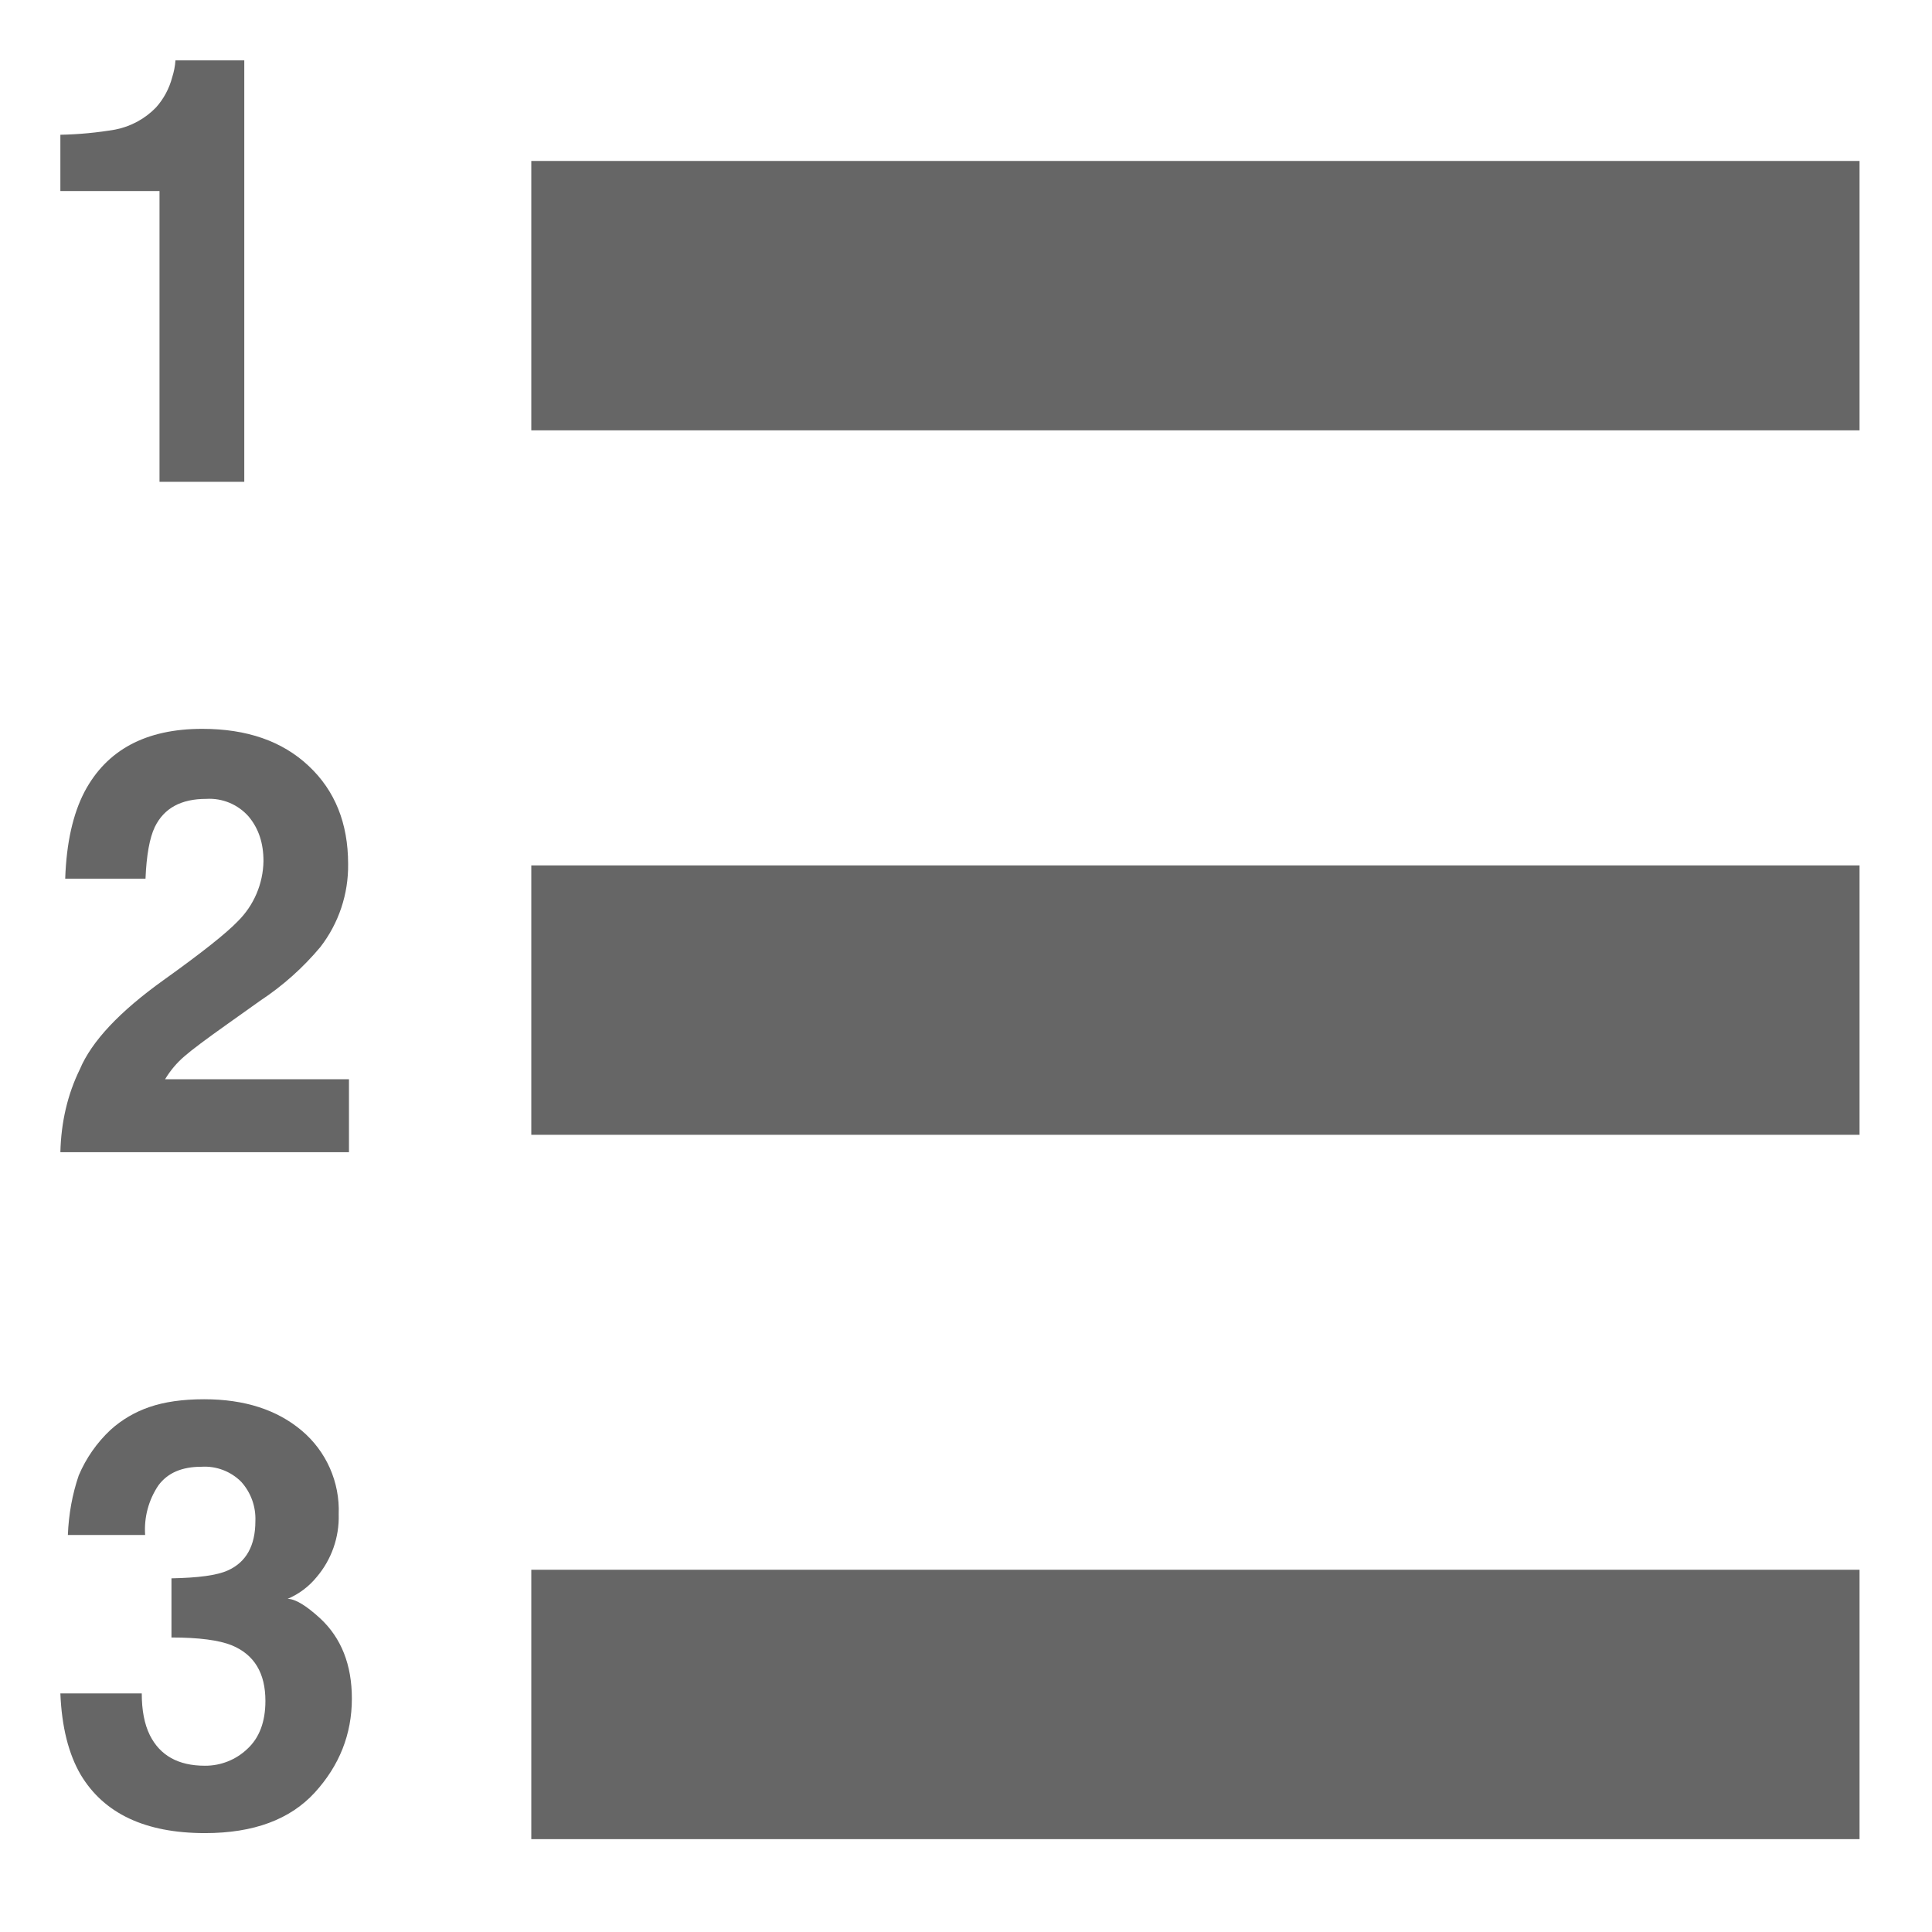
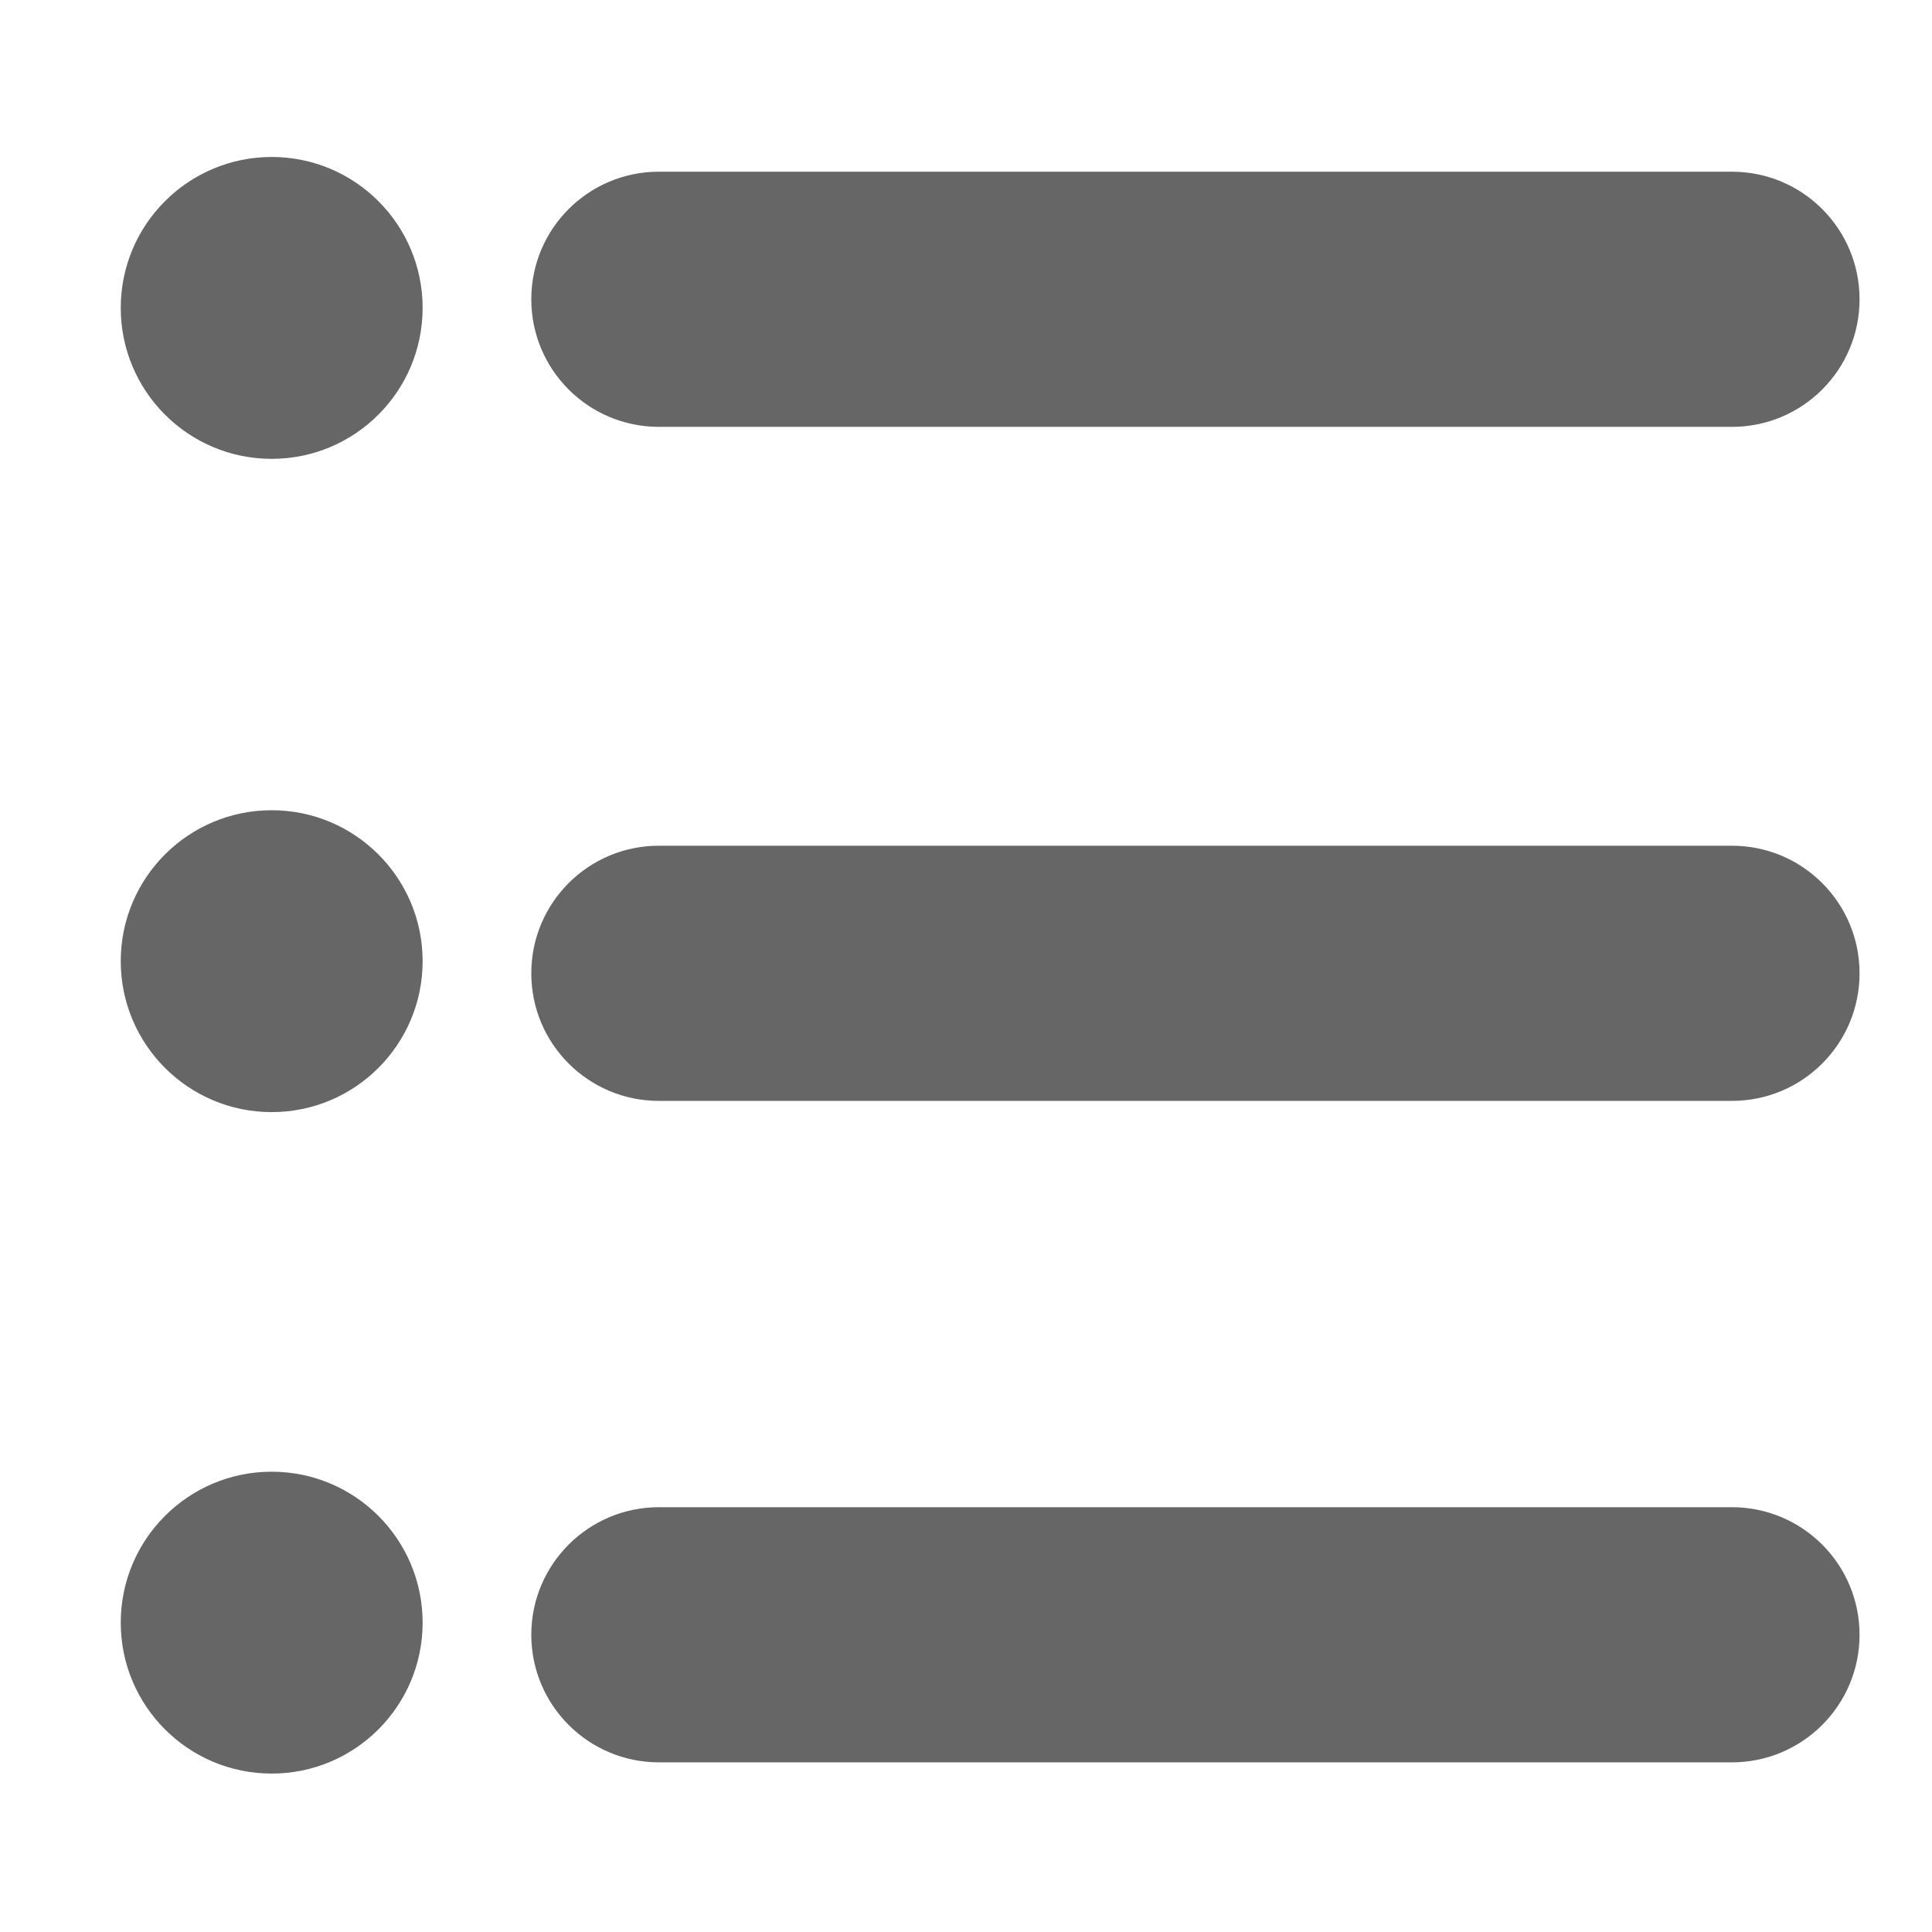
<svg xmlns="http://www.w3.org/2000/svg" width="16" height="16" viewBox="0 0 16 16">
-   <g fill="#666" fill-rule="evenodd">
-     <path d="M.5 1.583v-.467a3.04 3.04 0 0 0 .455-.043.641.641 0 0 0 .337-.183.602.602 0 0 0 .134-.25.574.574 0 0 0 .027-.14h.57v3.49h-.702V1.582H.5zM.661 8.856c.098-.233.33-.479.693-.739.316-.226.52-.388.614-.486a.718.718 0 0 0 .214-.5c0-.148-.04-.27-.123-.369a.432.432 0 0 0-.351-.146c-.209 0-.35.077-.426.233-.043.09-.069.233-.077.428H.54c.01-.296.064-.536.16-.72.184-.347.508-.521.975-.521.37 0 .663.102.881.307.218.204.327.475.327.812a1.1 1.1 0 0 1-.23.688 2.301 2.301 0 0 1-.499.445l-.274.195c-.172.122-.29.21-.353.265a.776.776 0 0 0-.16.19H2.89v.604H.5c.006-.25.06-.48.161-.686zM1.174 14.024c0 .14.022.255.067.346.084.168.235.253.455.253a.504.504 0 0 0 .352-.139c.1-.092.15-.225.15-.398 0-.23-.092-.383-.278-.46-.106-.043-.273-.065-.5-.065v-.49c.222-.004.378-.025.466-.065.152-.068.229-.204.229-.41a.457.457 0 0 0-.117-.324.427.427 0 0 0-.329-.125c-.162 0-.28.05-.357.154a.653.653 0 0 0-.11.411h-.64c.007-.173.037-.338.09-.493a1.11 1.11 0 0 1 .264-.378.922.922 0 0 1 .32-.188c.124-.043.275-.065.455-.065.334 0 .603.087.807.259a.862.862 0 0 1 .307.694.767.767 0 0 1-.183.52.624.624 0 0 1-.24.18c.062 0 .152.054.27.162.174.162.262.383.262.664 0 .295-.103.554-.307.778-.205.224-.508.336-.909.336-.494 0-.837-.161-1.03-.484-.1-.171-.157-.396-.168-.673h.674z" />
-     <path fill-rule="nonzero" d="M4.4 1.333h11v2.231h-11zM4.4 7.167h11v2.231h-11zM4.4 13h11v2.231h-11z" />
+   <g fill="#666" fill-rule="nonzero" transform="translate(1 1)">
+     <circle cx="1.25" cy="1.55" r="1.25" />
+     <rect width="11" height="2.113" x="3.4" y=".422" rx="1.056" />
+     <circle cx="1.25" cy="6.96" r="1.25" />
+     <rect width="11" height="2.113" x="3.4" y="6.004" rx="1.056" />
+     <circle cx="1.25" cy="12.438" r="1.25" />
+     <rect width="11" height="2.113" x="3.4" y="11.482" rx="1.057" />
  </g>
</svg>
